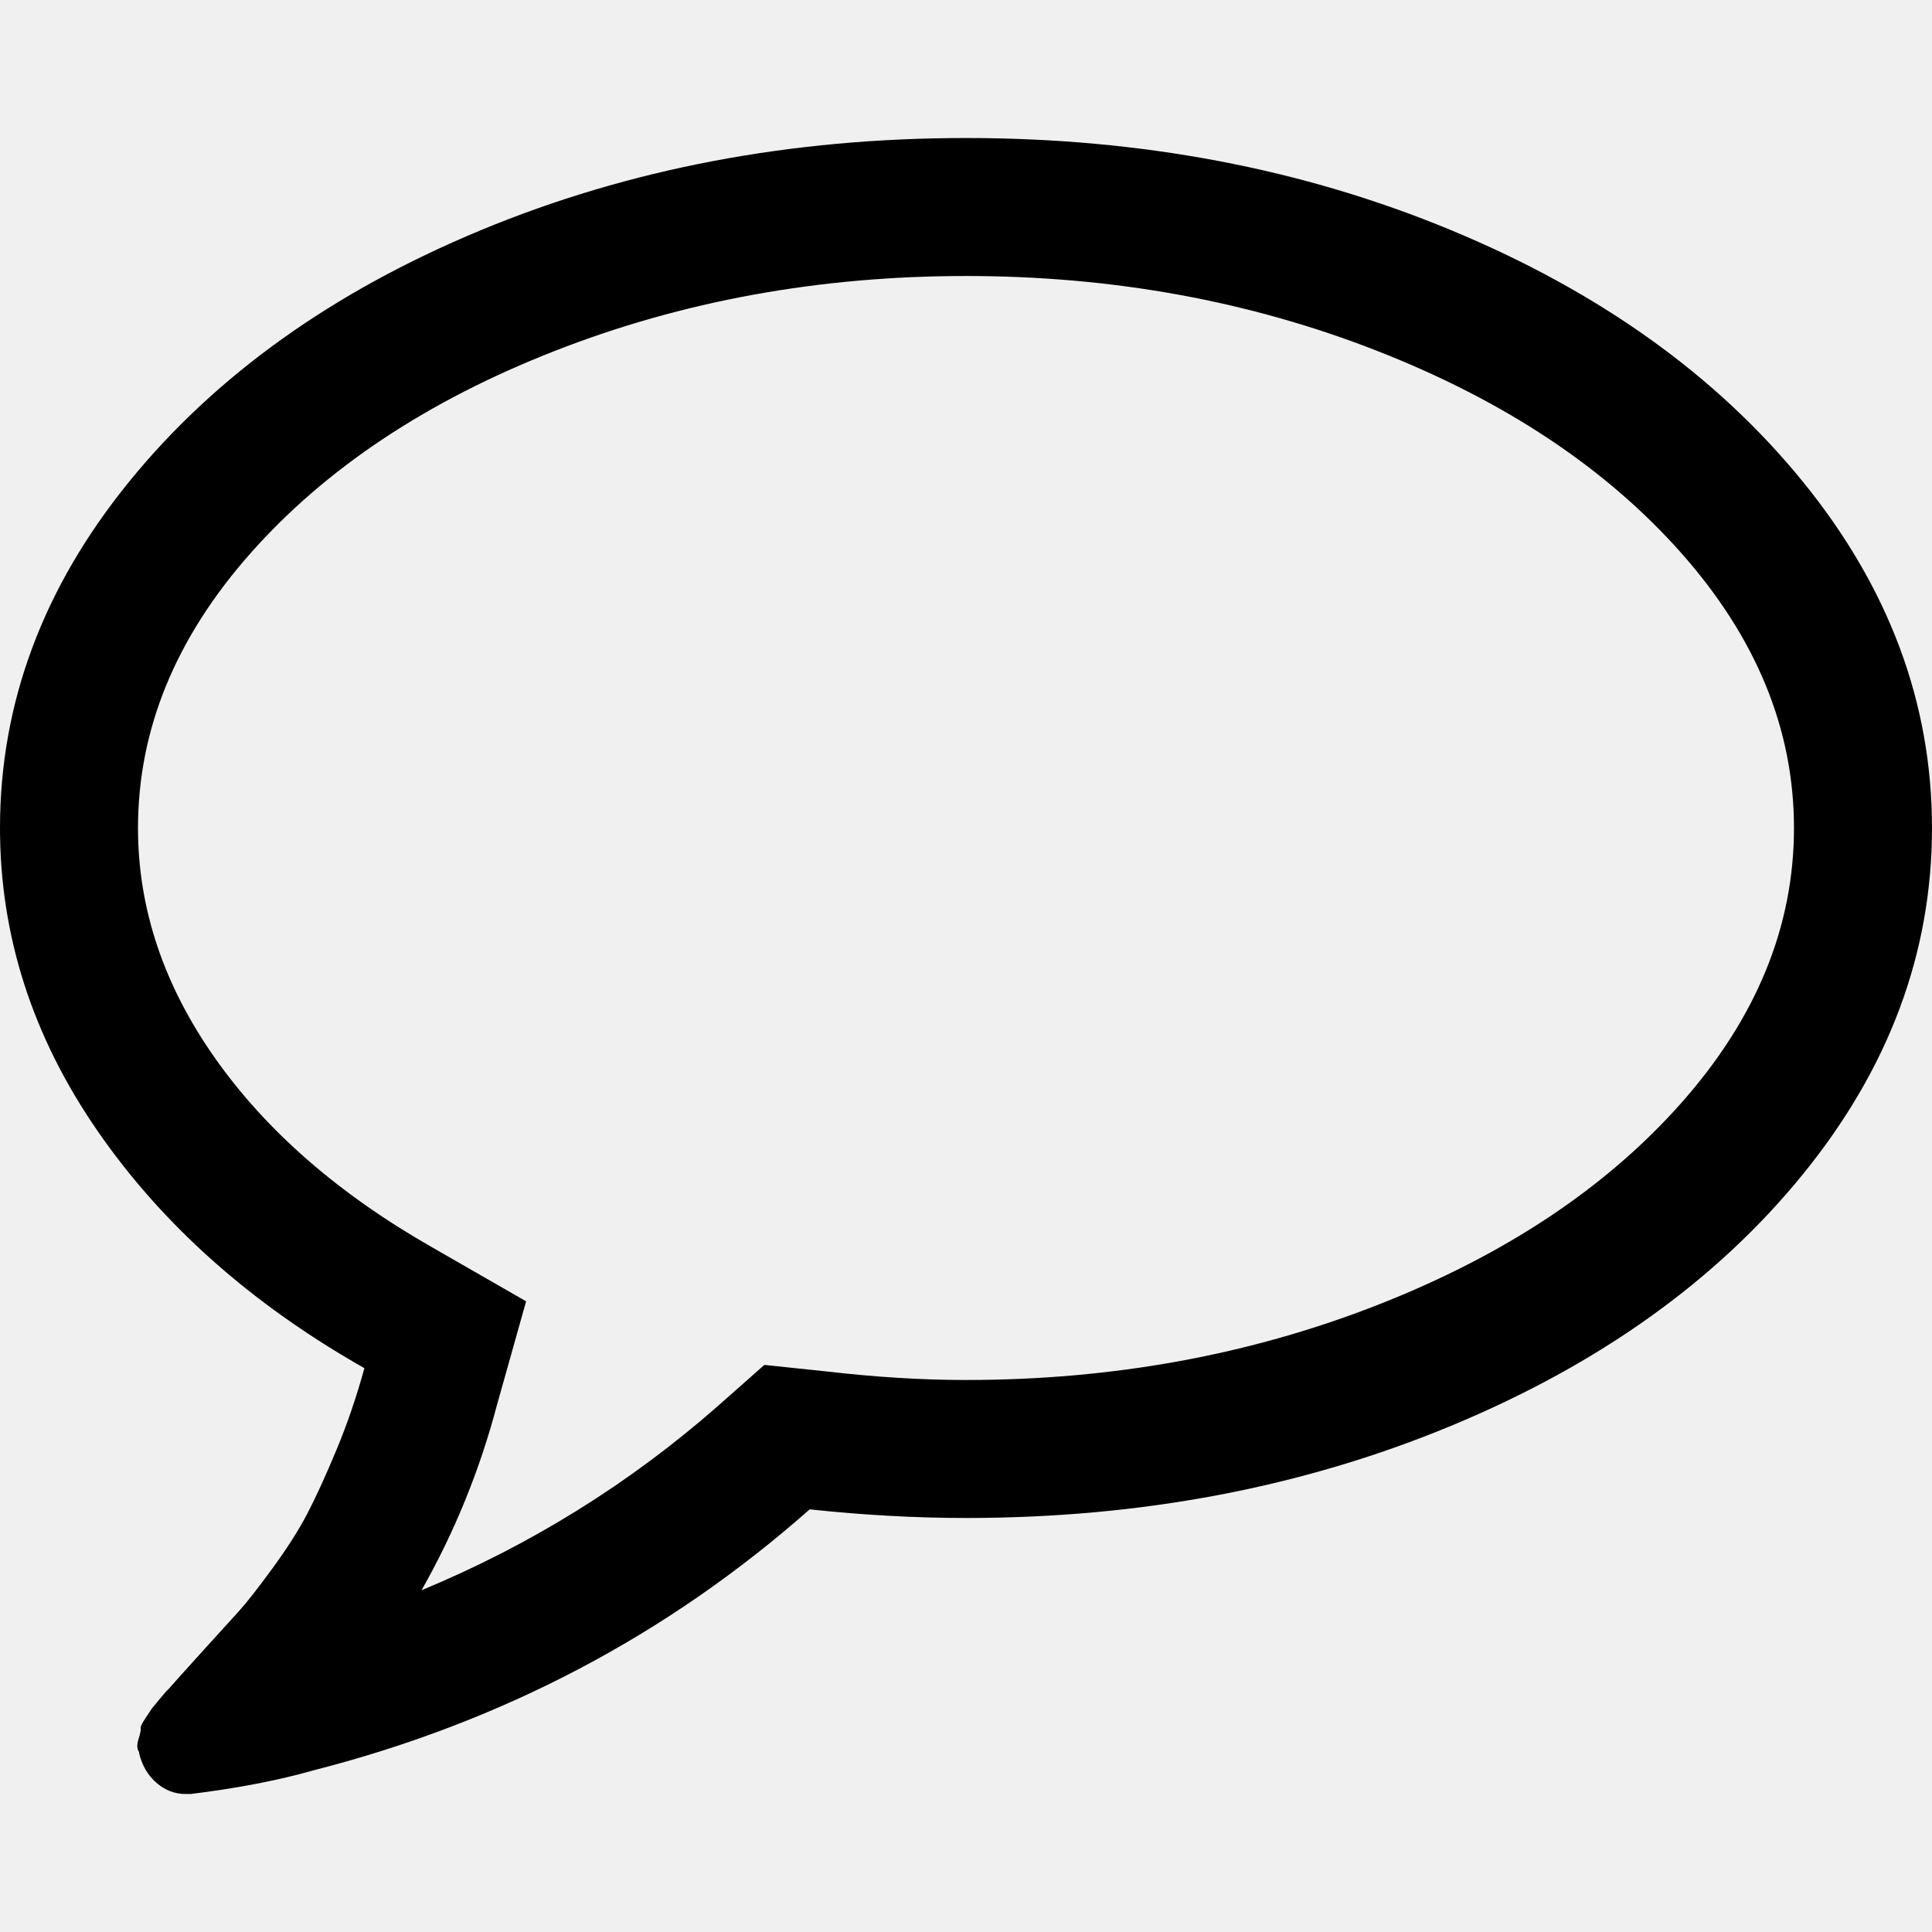
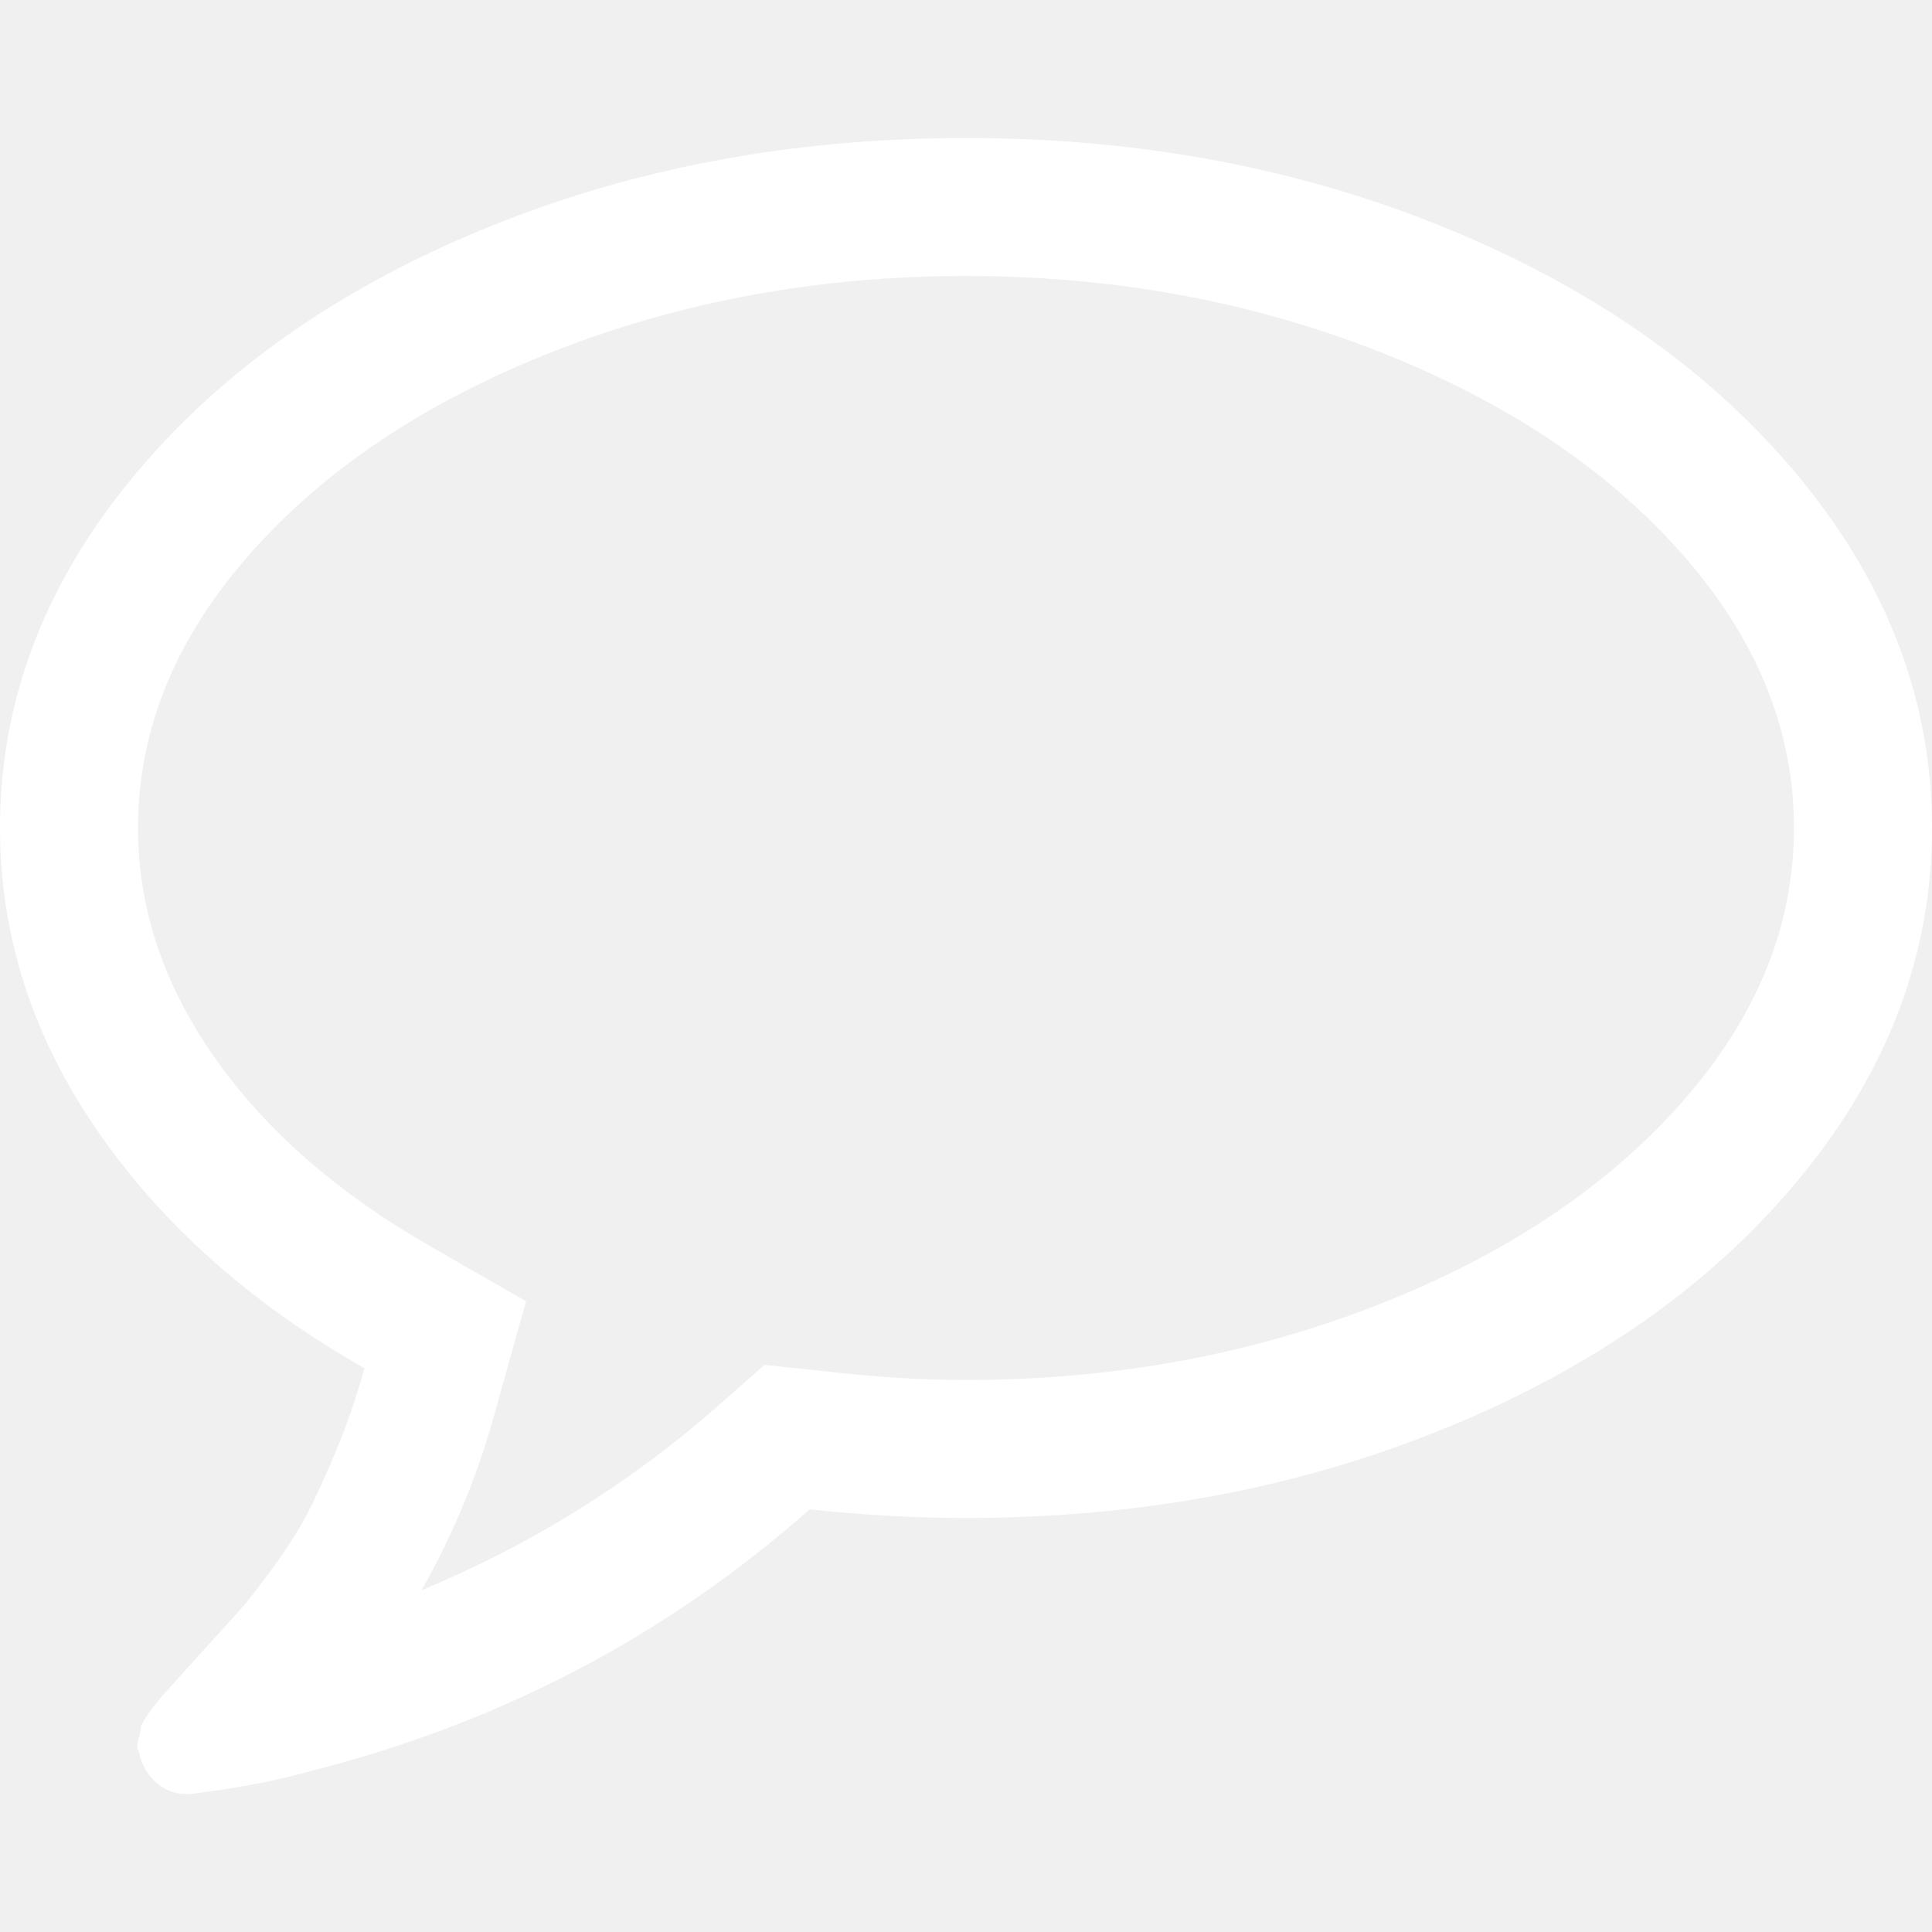
<svg xmlns="http://www.w3.org/2000/svg" version="1.1" id="Capa_1" x="0px" y="0px" width="511.626px" height="511.627px" viewBox="0 0 511.626 511.627" style="enable-background:new 0 0 511.626 511.627;" xml:space="preserve">
  <g>
-     <path d="M477.364,127.481c-22.839-28.072-53.864-50.248-93.072-66.522c-39.208-16.274-82.036-24.41-128.479-24.41   c-46.442,0-89.269,8.136-128.478,24.41c-39.209,16.274-70.233,38.446-93.074,66.522C11.419,155.555,0,186.15,0,219.269   c0,28.549,8.61,55.299,25.837,80.232c17.227,24.934,40.778,45.874,70.664,62.813c-2.096,7.611-4.57,14.842-7.426,21.7   c-2.855,6.851-5.424,12.467-7.708,16.847c-2.286,4.374-5.376,9.23-9.281,14.555c-3.899,5.332-6.849,9.093-8.848,11.283   c-1.997,2.19-5.28,5.801-9.851,10.848c-4.565,5.041-7.517,8.33-8.848,9.853c-0.193,0.097-0.953,0.948-2.285,2.574   c-1.331,1.615-1.999,2.419-1.999,2.419l-1.713,2.57c-0.953,1.42-1.381,2.327-1.287,2.703c0.096,0.384-0.094,1.335-0.57,2.854   c-0.477,1.526-0.428,2.669,0.142,3.429v0.287c0.762,3.234,2.283,5.853,4.567,7.851c2.284,1.992,4.858,2.991,7.71,2.991h1.429   c12.375-1.526,23.223-3.613,32.548-6.279c49.87-12.751,93.649-35.782,131.334-69.094c14.274,1.523,28.074,2.283,41.396,2.283   c46.442,0,89.271-8.135,128.479-24.414c39.208-16.276,70.233-38.444,93.072-66.517c22.843-28.072,34.263-58.67,34.263-91.789   C511.626,186.154,500.207,155.555,477.364,127.481z M445.244,292.075c-19.896,22.456-46.733,40.303-80.517,53.529   c-33.784,13.223-70.093,19.842-108.921,19.842c-11.609,0-23.98-0.76-37.113-2.286l-16.274-1.708l-12.277,10.852   c-23.408,20.558-49.582,36.829-78.513,48.821c8.754-15.414,15.416-31.785,19.986-49.102l7.708-27.412l-24.838-14.27   c-24.744-14.093-43.918-30.793-57.53-50.114c-13.61-19.315-20.412-39.638-20.412-60.954c0-26.077,9.945-50.343,29.834-72.803   c19.895-22.458,46.729-40.303,80.515-53.531c33.786-13.229,70.089-19.849,108.92-19.849c38.828,0,75.13,6.617,108.914,19.845   c33.783,13.229,60.62,31.073,80.517,53.531c19.89,22.46,29.834,46.727,29.834,72.802S465.133,269.615,445.244,292.075z" />
+     <path fill="#fff" d="M477.364,127.481c-22.839-28.072-53.864-50.248-93.072-66.522c-39.208-16.274-82.036-24.41-128.479-24.41   c-46.442,0-89.269,8.136-128.478,24.41c-39.209,16.274-70.233,38.446-93.074,66.522C11.419,155.555,0,186.15,0,219.269   c0,28.549,8.61,55.299,25.837,80.232c17.227,24.934,40.778,45.874,70.664,62.813c-2.096,7.611-4.57,14.842-7.426,21.7   c-2.855,6.851-5.424,12.467-7.708,16.847c-2.286,4.374-5.376,9.23-9.281,14.555c-3.899,5.332-6.849,9.093-8.848,11.283   c-1.997,2.19-5.28,5.801-9.851,10.848c-4.565,5.041-7.517,8.33-8.848,9.853c-0.193,0.097-0.953,0.948-2.285,2.574   c-1.331,1.615-1.999,2.419-1.999,2.419l-1.713,2.57c-0.953,1.42-1.381,2.327-1.287,2.703c0.096,0.384-0.094,1.335-0.57,2.854   c-0.477,1.526-0.428,2.669,0.142,3.429v0.287c0.762,3.234,2.283,5.853,4.567,7.851c2.284,1.992,4.858,2.991,7.71,2.991h1.429   c12.375-1.526,23.223-3.613,32.548-6.279c49.87-12.751,93.649-35.782,131.334-69.094c14.274,1.523,28.074,2.283,41.396,2.283   c46.442,0,89.271-8.135,128.479-24.414c39.208-16.276,70.233-38.444,93.072-66.517c22.843-28.072,34.263-58.67,34.263-91.789   C511.626,186.154,500.207,155.555,477.364,127.481z M445.244,292.075c-19.896,22.456-46.733,40.303-80.517,53.529   c-33.784,13.223-70.093,19.842-108.921,19.842c-11.609,0-23.98-0.76-37.113-2.286l-16.274-1.708l-12.277,10.852   c-23.408,20.558-49.582,36.829-78.513,48.821c8.754-15.414,15.416-31.785,19.986-49.102l7.708-27.412l-24.838-14.27   c-24.744-14.093-43.918-30.793-57.53-50.114c-13.61-19.315-20.412-39.638-20.412-60.954c0-26.077,9.945-50.343,29.834-72.803   c19.895-22.458,46.729-40.303,80.515-53.531c33.786-13.229,70.089-19.849,108.92-19.849c38.828,0,75.13,6.617,108.914,19.845   c33.783,13.229,60.62,31.073,80.517,53.531c19.89,22.46,29.834,46.727,29.834,72.802S465.133,269.615,445.244,292.075z" />
  </g>
-   <g>
- </g>
-   <g>
- </g>
-   <g>
- </g>
-   <g>
- </g>
-   <g>
- </g>
-   <g>
- </g>
-   <g>
- </g>
-   <g>
- </g>
-   <g>
- </g>
-   <g>
- </g>
-   <g>
- </g>
-   <g>
- </g>
-   <g>
- </g>
-   <g>
- </g>
-   <g>
- </g>
</svg>
